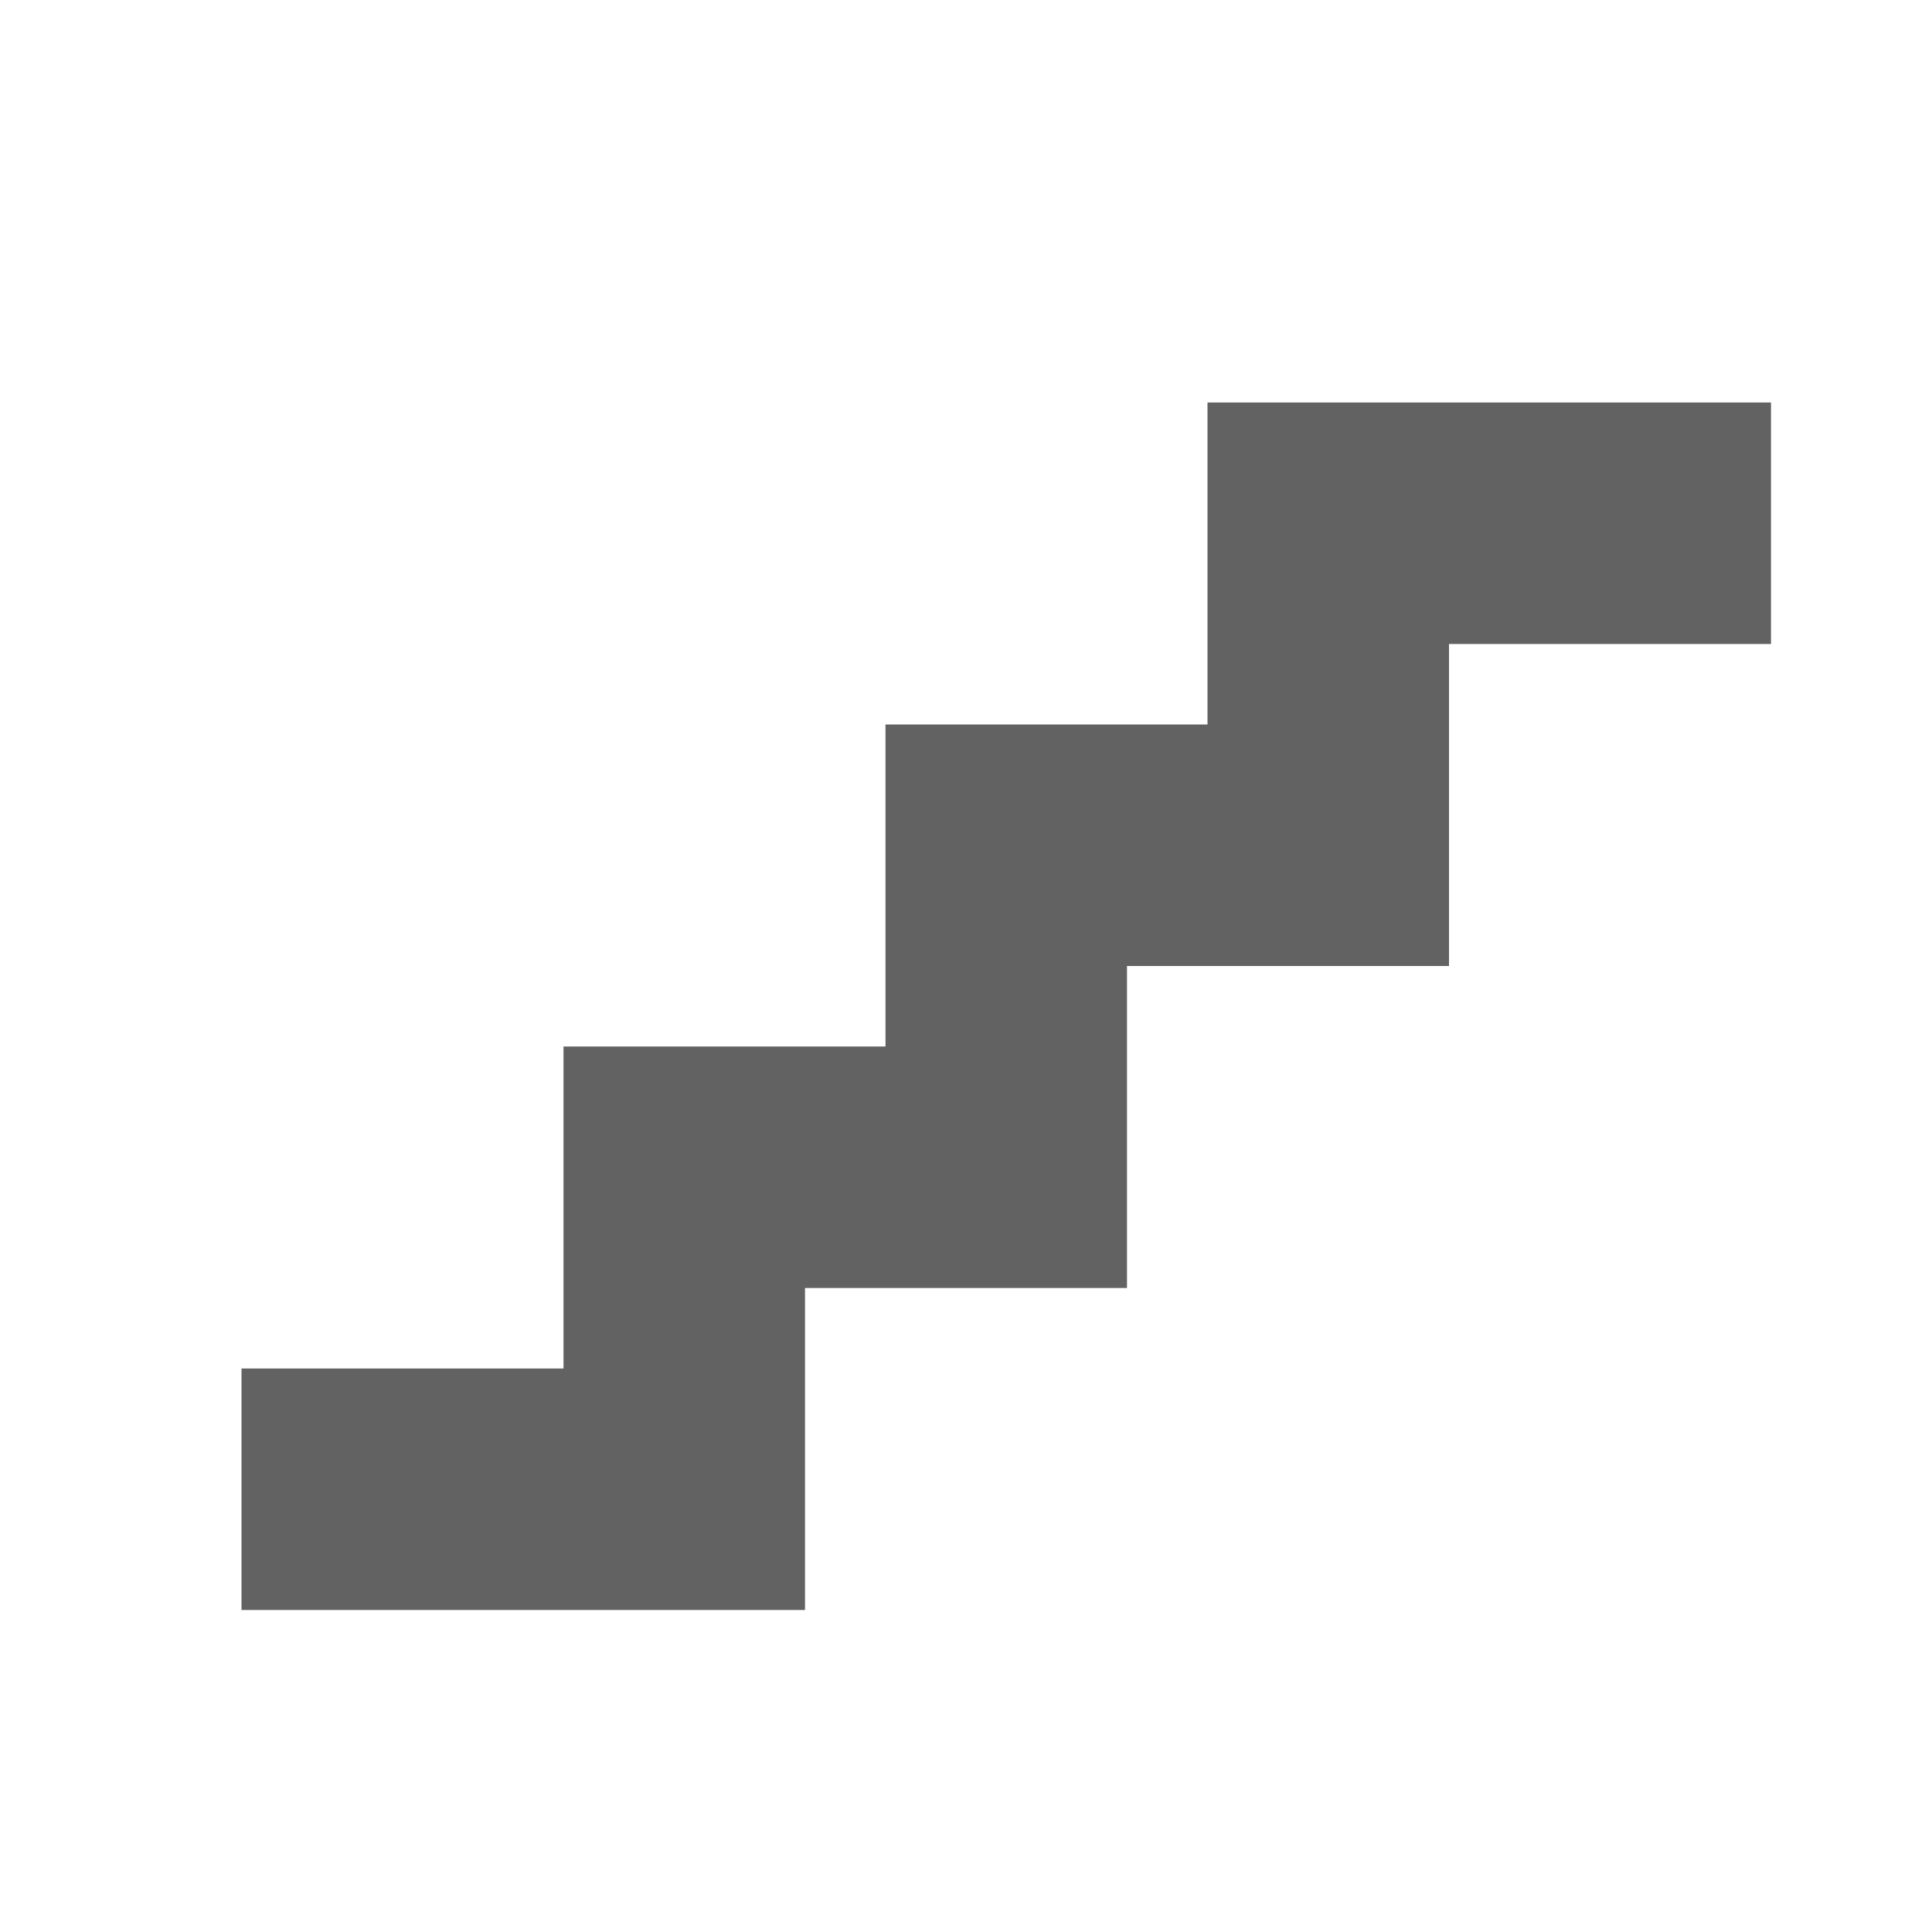
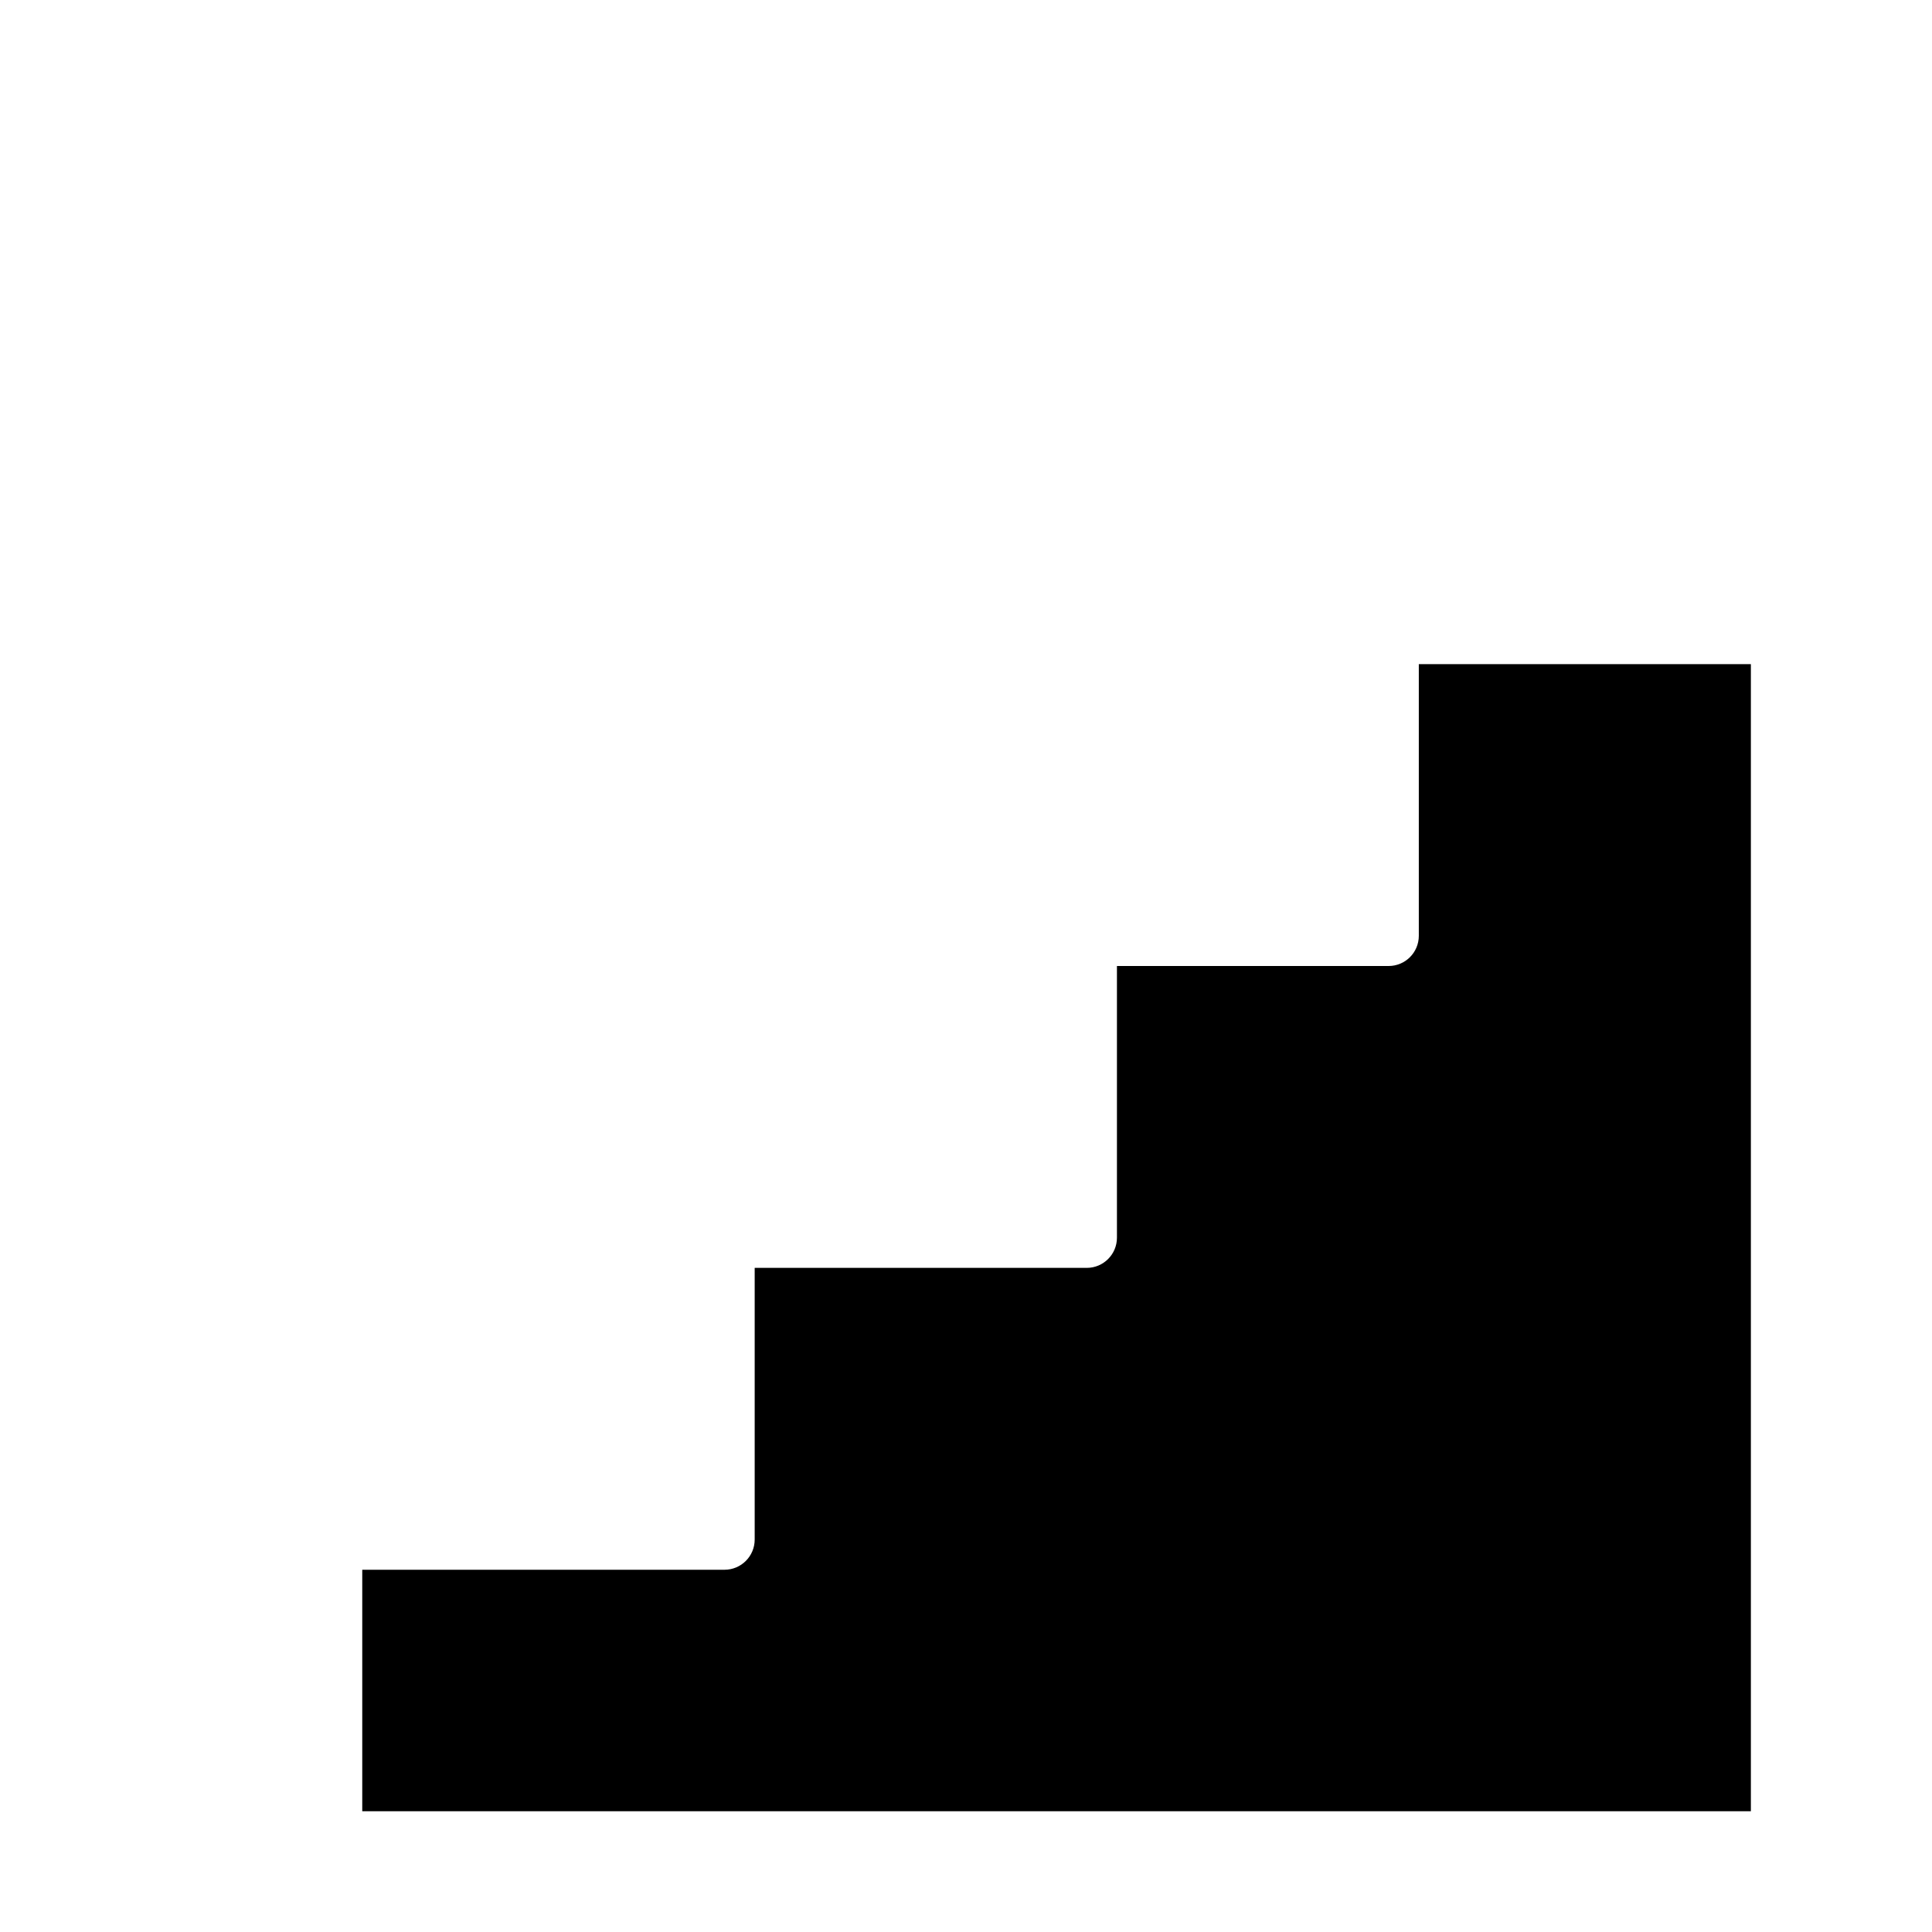
- <svg xmlns="http://www.w3.org/2000/svg" aria-hidden="true" focusable="false" width="1em" height="1em" style="-ms-transform: rotate(360deg); -webkit-transform: rotate(360deg); transform: rotate(360deg);" preserveAspectRatio="xMidYMid meet" viewBox="0 0 24 24">
-   <path d="M15 5v4h-4v4H7v4H3v3h7v-4h4v-4h4V8h4V5h-7z" fill="#626262" />
+ <svg xmlns="http://www.w3.org/2000/svg" id="Solid" viewBox="0 0 512 512" width="30" height="30">
+   <path d="M376,176h88V480H96V416h96a8,8,0,0,0,8-8V336h88a8,8,0,0,0,8-8V256h72a8,8,0,0,0,8-8Z" />
</svg>
